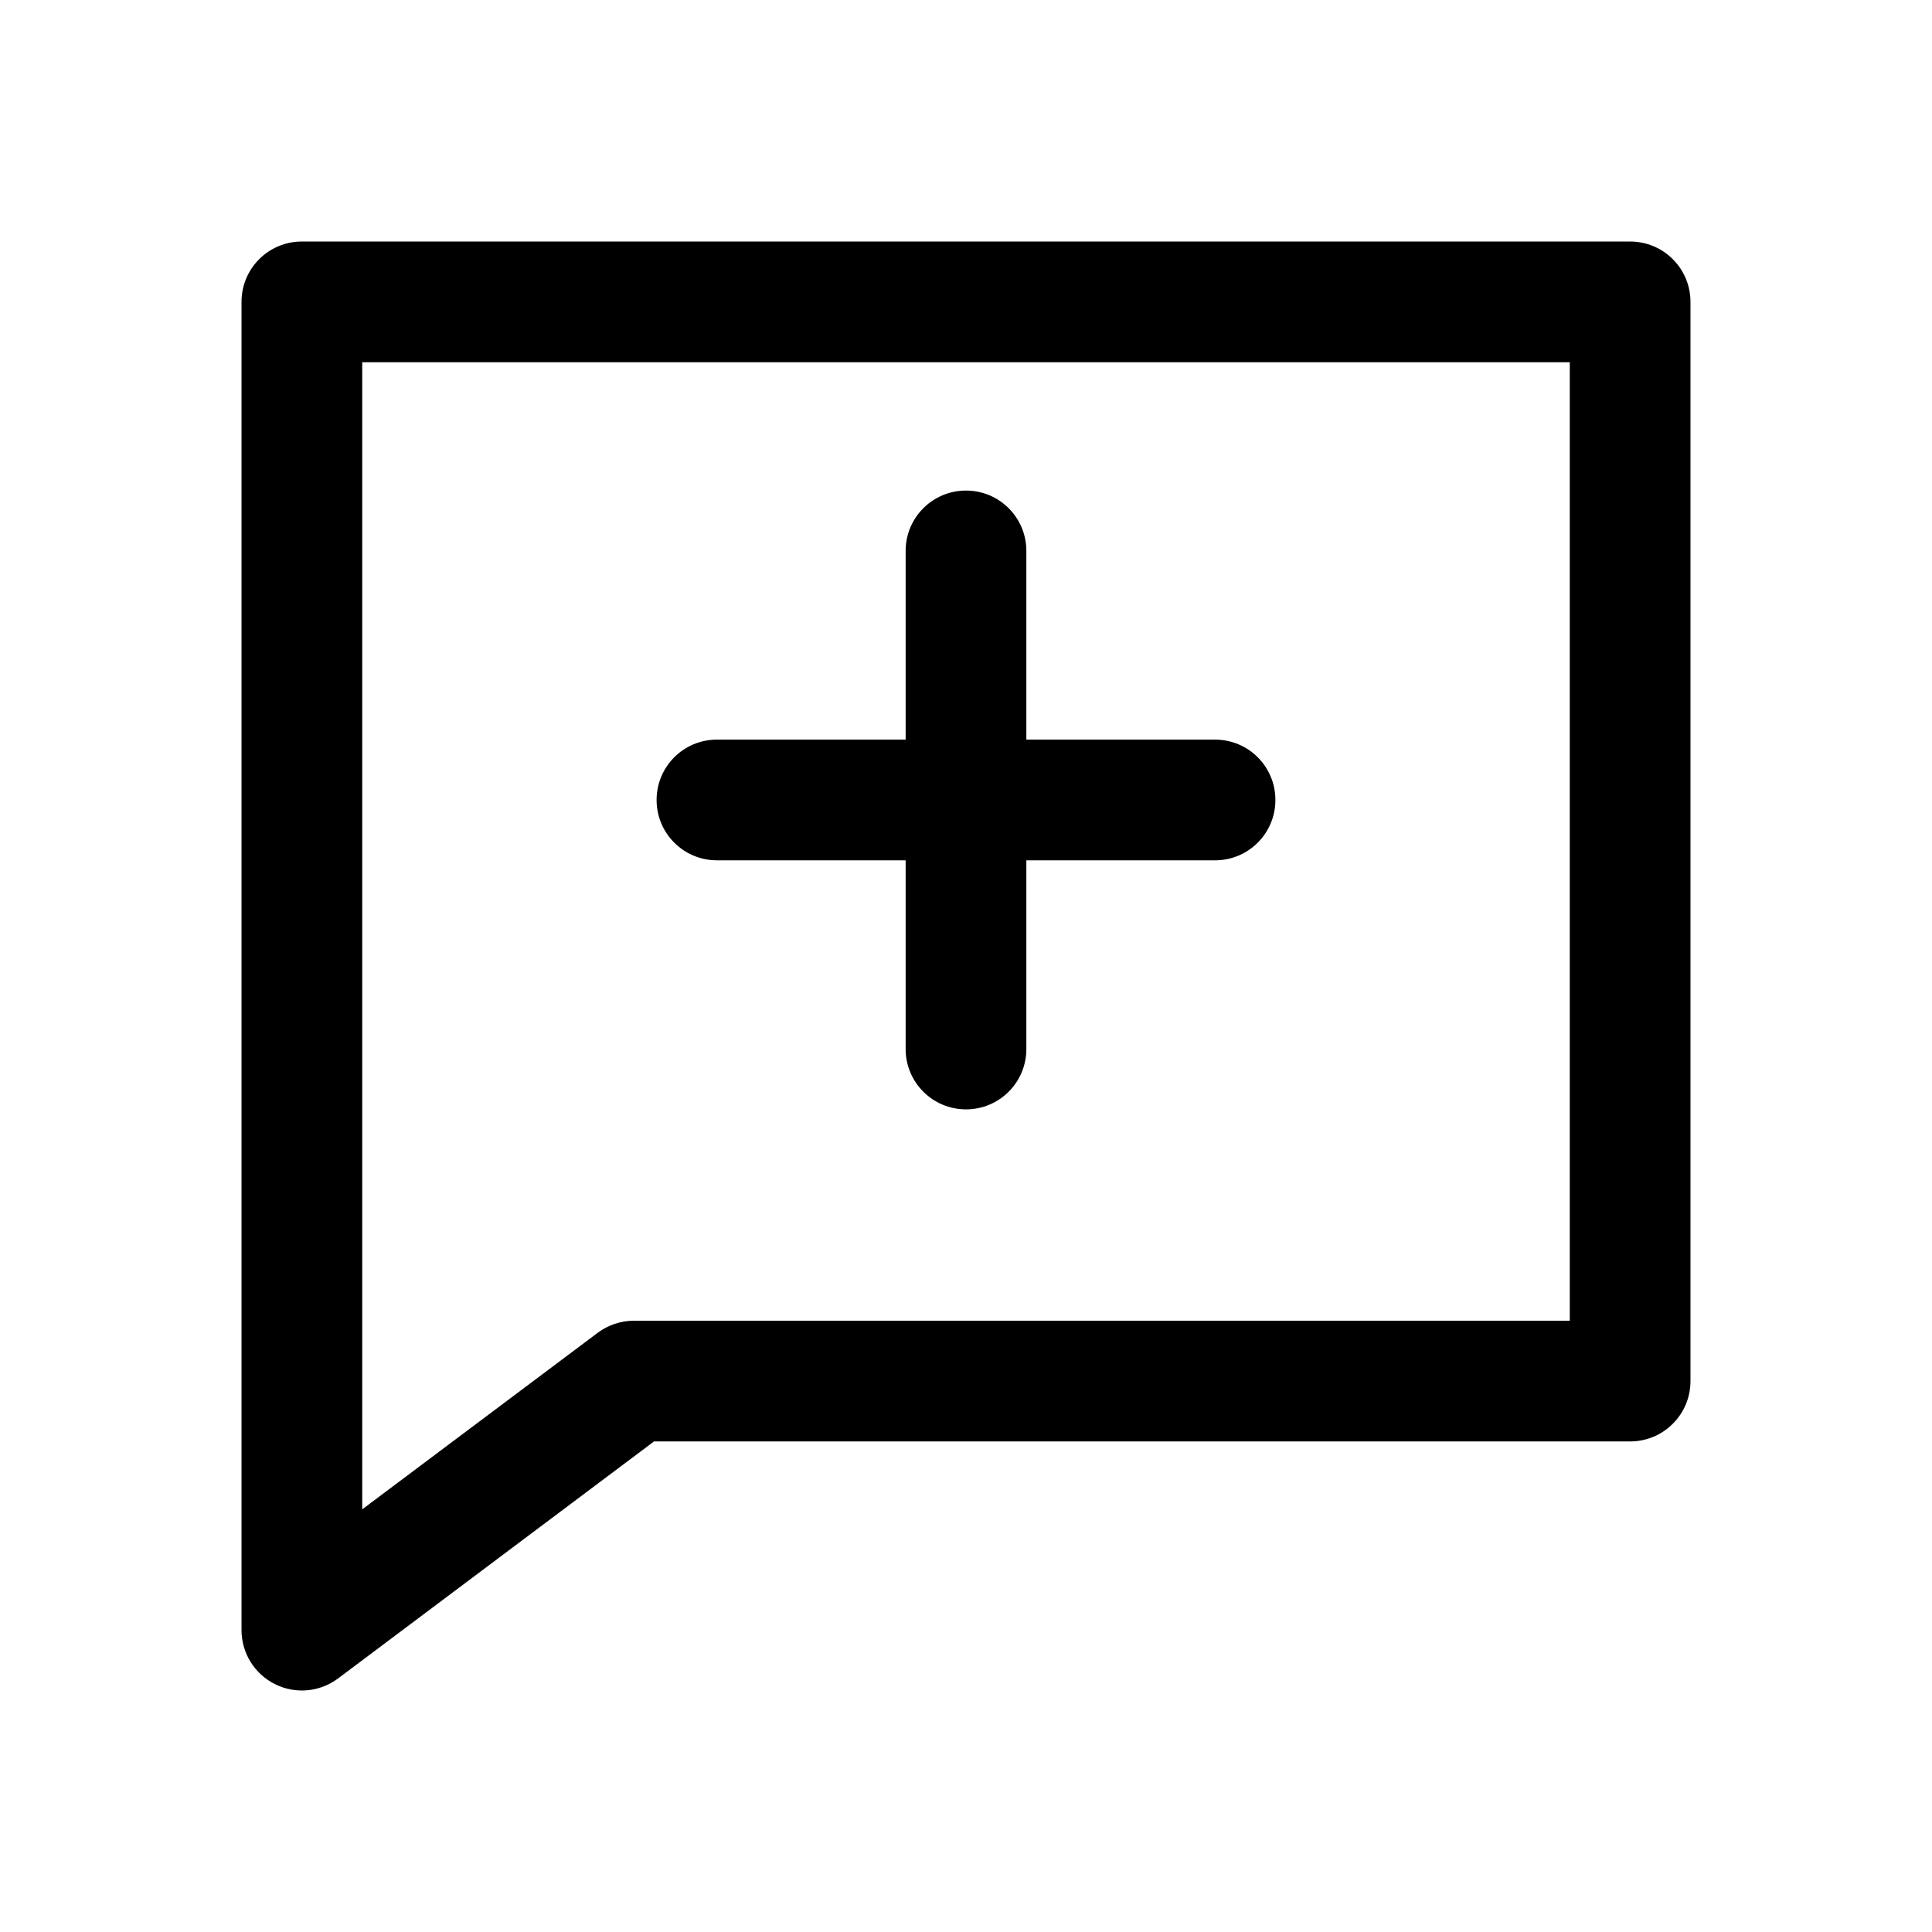
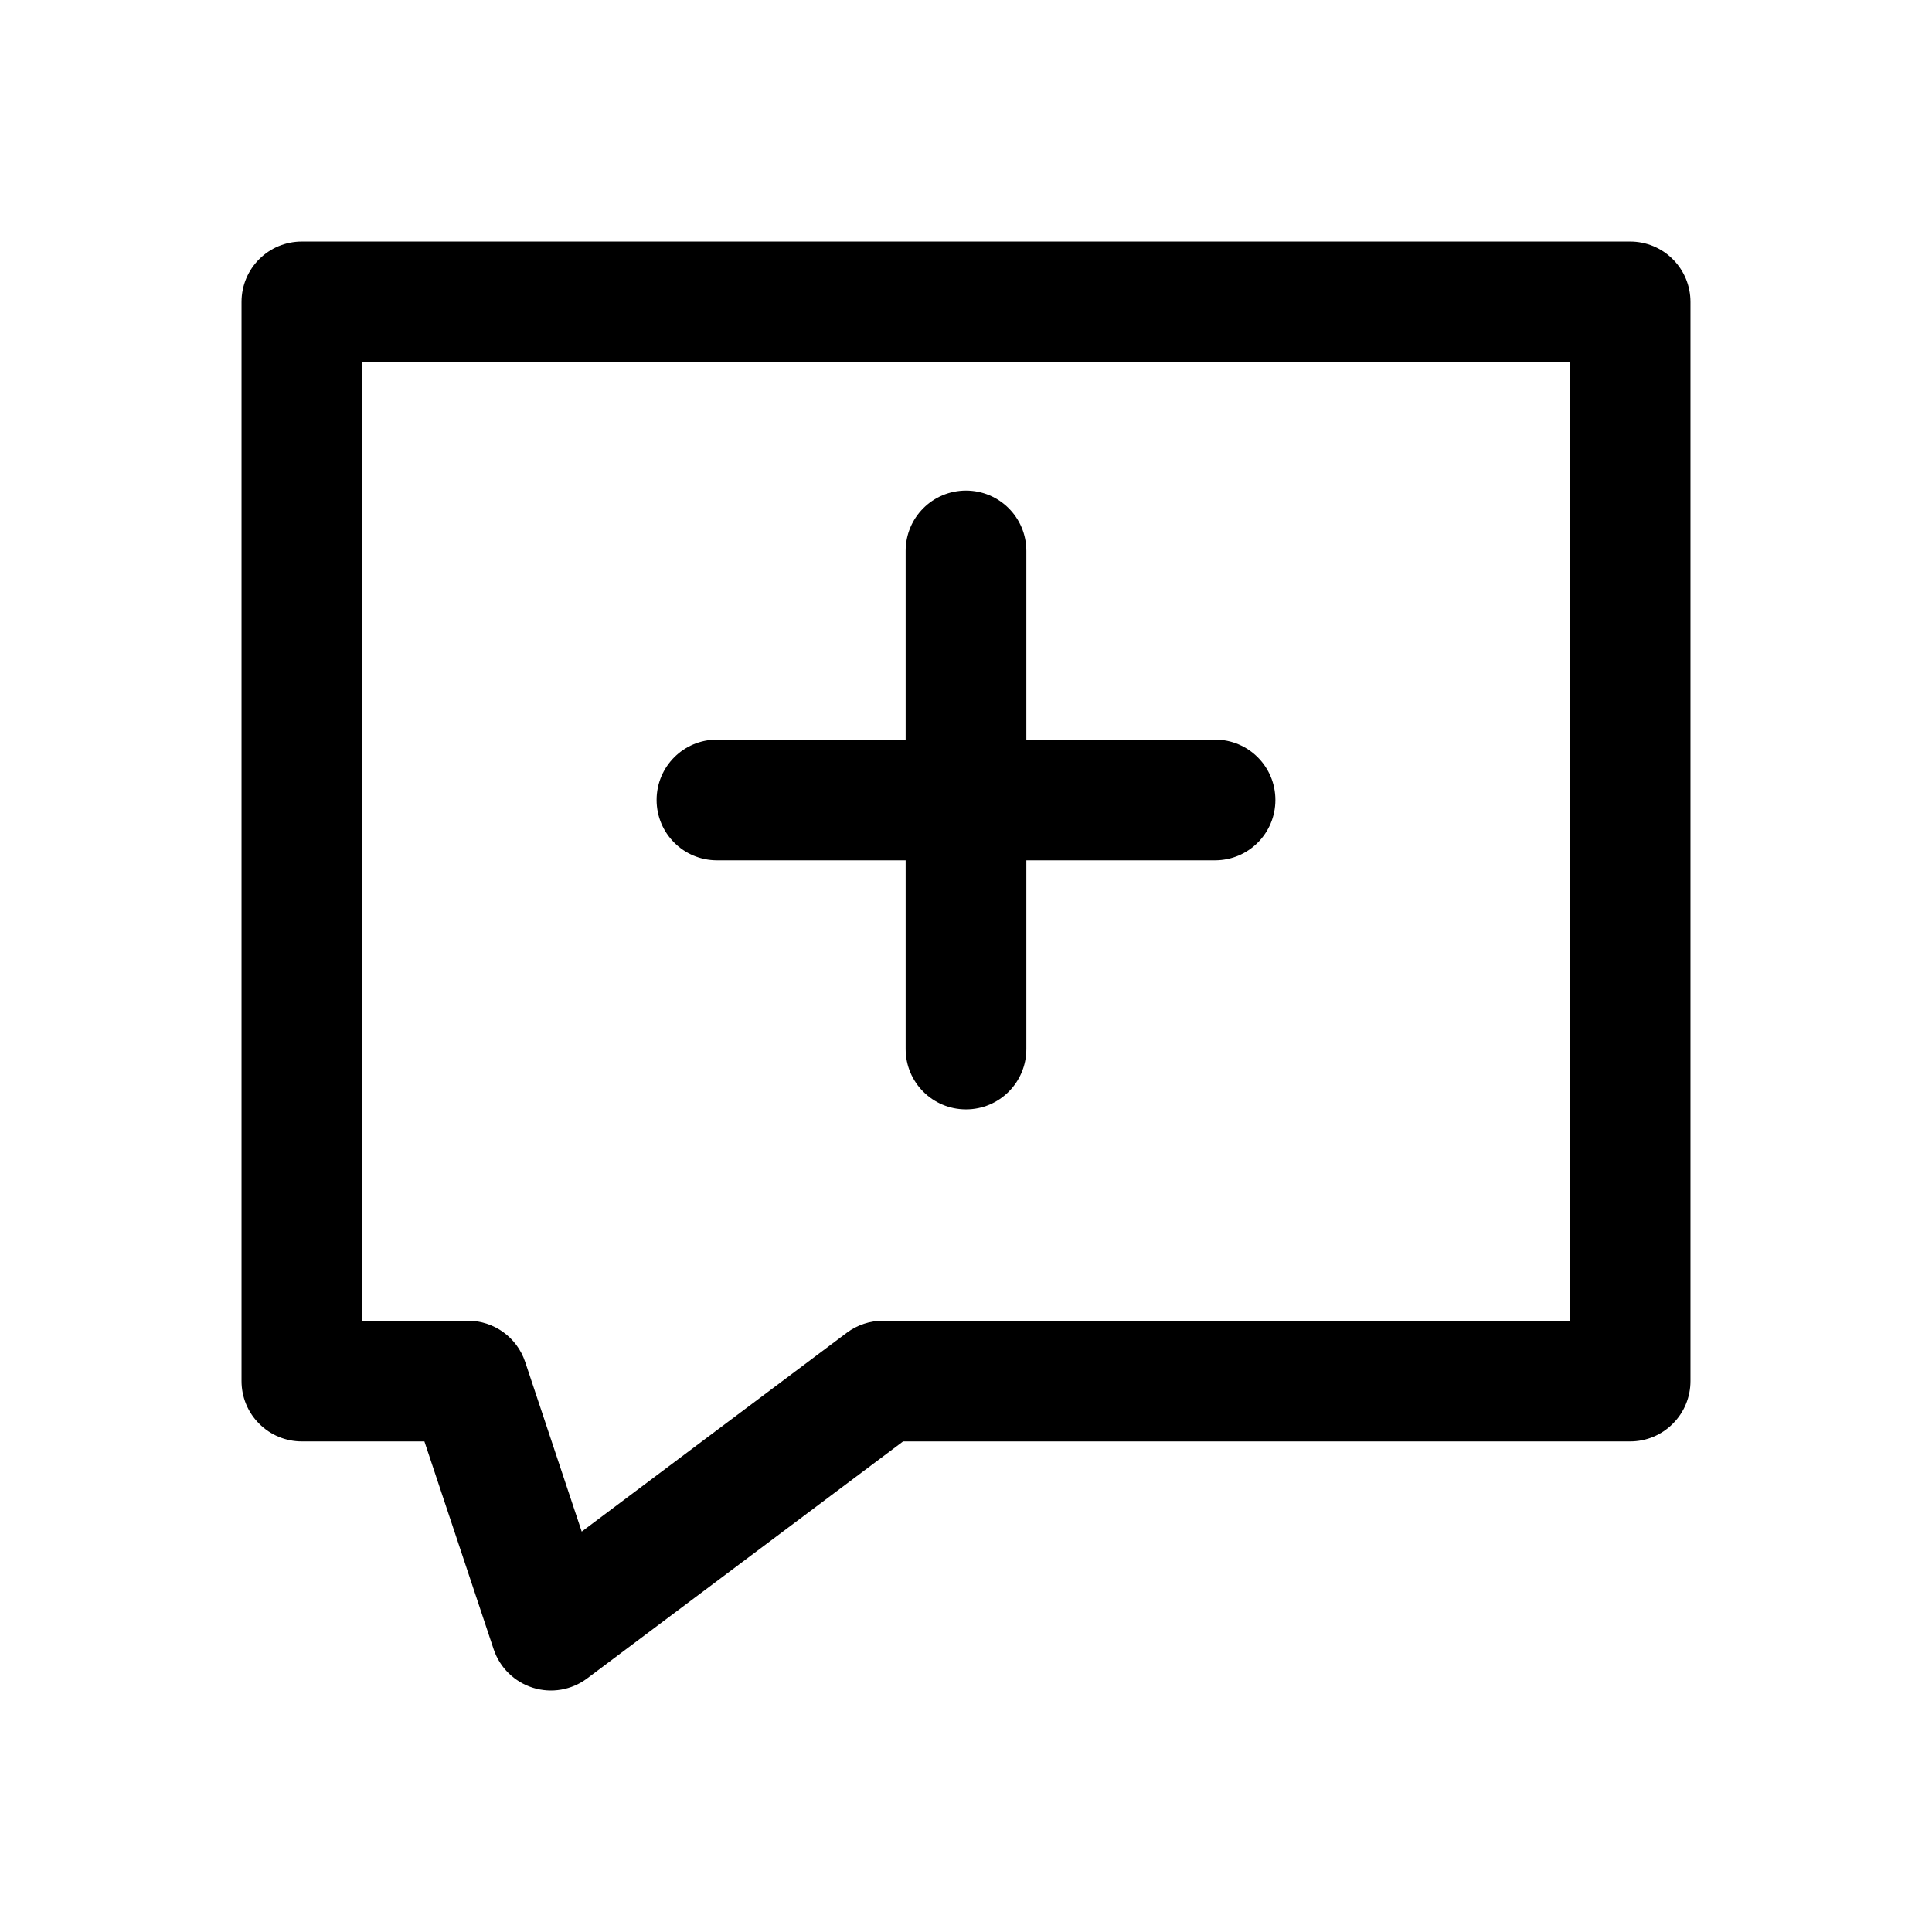
<svg xmlns="http://www.w3.org/2000/svg" viewBox="0 0 24 24" fill="none" shape-rendering="geometricPrecision">
-   <g data-keyline="18x18" data-shape="square" transform="matrix(1.031252 0 0 1.031252 -0.3750258 -1.406278)">
-     <path d="M4 4.273L20 4.273C20.193 4.273 20.378 4.349 20.514 4.486C20.651 4.622 20.727 4.807 20.727 5L20.727 18C20.727 18.193 20.651 18.378 20.514 18.514C20.378 18.651 20.193 18.727 20 18.727L8.242 18.727L4.436 21.582C4.216 21.747 3.921 21.774 3.675 21.65C3.428 21.527 3.273 21.275 3.273 21L3.273 5C3.273 4.598 3.598 4.273 4 4.273zM4.727 5.727L4.727 19.545L7.564 17.418C7.69 17.324 7.843 17.273 8 17.273L19.273 17.273L19.273 5.727L4.727 5.727z" fill="black" />
+   <g data-keyline="18x18" data-shape="square" transform="matrix(1.031252 0 0 1.031252 -.3750258 -1.406278)">
+     <path d="M4 4.273L20 4.273C20.193 4.273 20.378 4.349 20.514 4.486C20.651 4.622 20.727 4.807 20.727 5L20.727 18C20.727 18.193 20.651 18.378 20.514 18.514C20.378 18.651 20.193 18.727 20 18.727L11.242 18.727L7.436 21.582C7.249 21.722 7.006 21.764 6.783 21.694C6.56 21.624 6.384 21.452 6.31 21.23L5.476 18.727L4 18.727C3.807 18.727 3.622 18.651 3.486 18.514C3.349 18.378 3.273 18.193 3.273 18L3.273 5C3.273 4.598 3.598 4.273 4 4.273zM4.727 5.727L4.727 17.273L6 17.273C6.313 17.273 6.591 17.473 6.69 17.77L7.371 19.813L10.564 17.418C10.69 17.324 10.843 17.273 11 17.273L19.273 17.273L19.273 5.727L4.727 5.727z" fill="black" />
    <path d="M12.727 8L12.727 10.273L15 10.273C15.402 10.273 15.727 10.598 15.727 11C15.727 11.402 15.402 11.727 15 11.727L12.727 11.727L12.727 14C12.727 14.402 12.402 14.727 12 14.727C11.598 14.727 11.273 14.402 11.273 14L11.273 11.727L9 11.727C8.598 11.727 8.273 11.402 8.273 11C8.273 10.598 8.598 10.273 9 10.273L11.273 10.273L11.273 8C11.273 7.598 11.598 7.273 12 7.273C12.402 7.273 12.727 7.598 12.727 8z" fill="black" />
  </g>
</svg>
